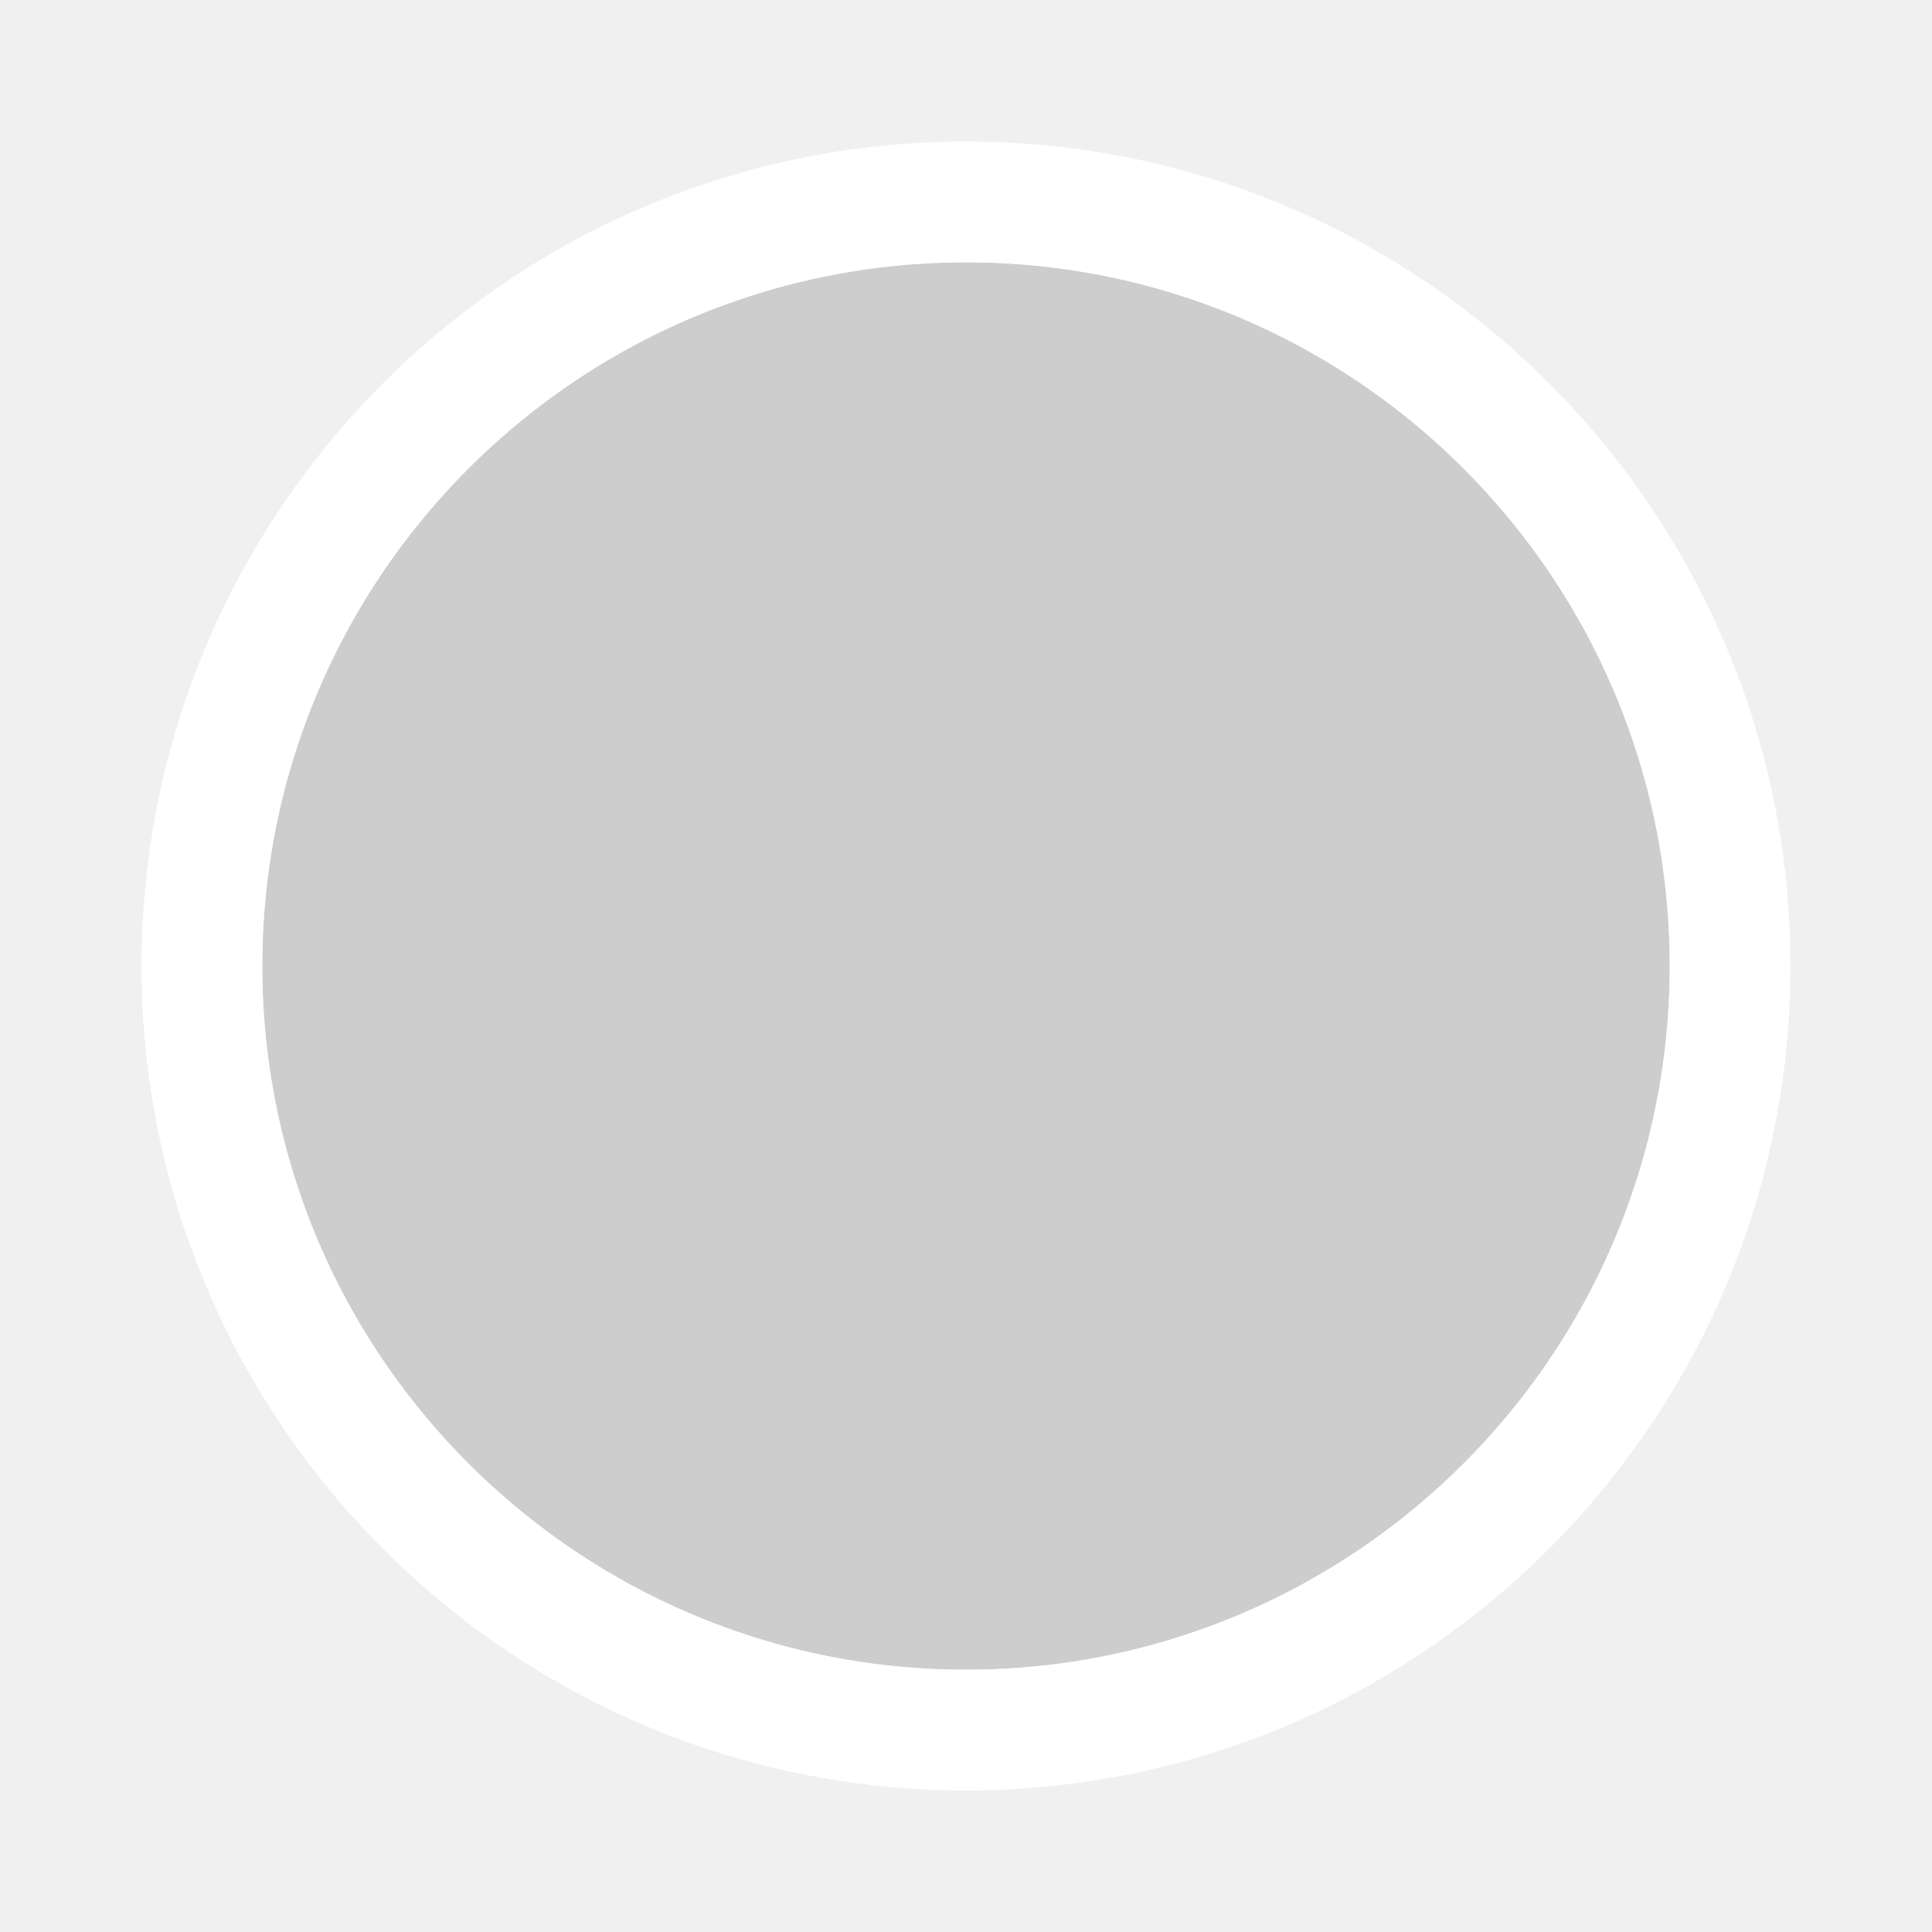
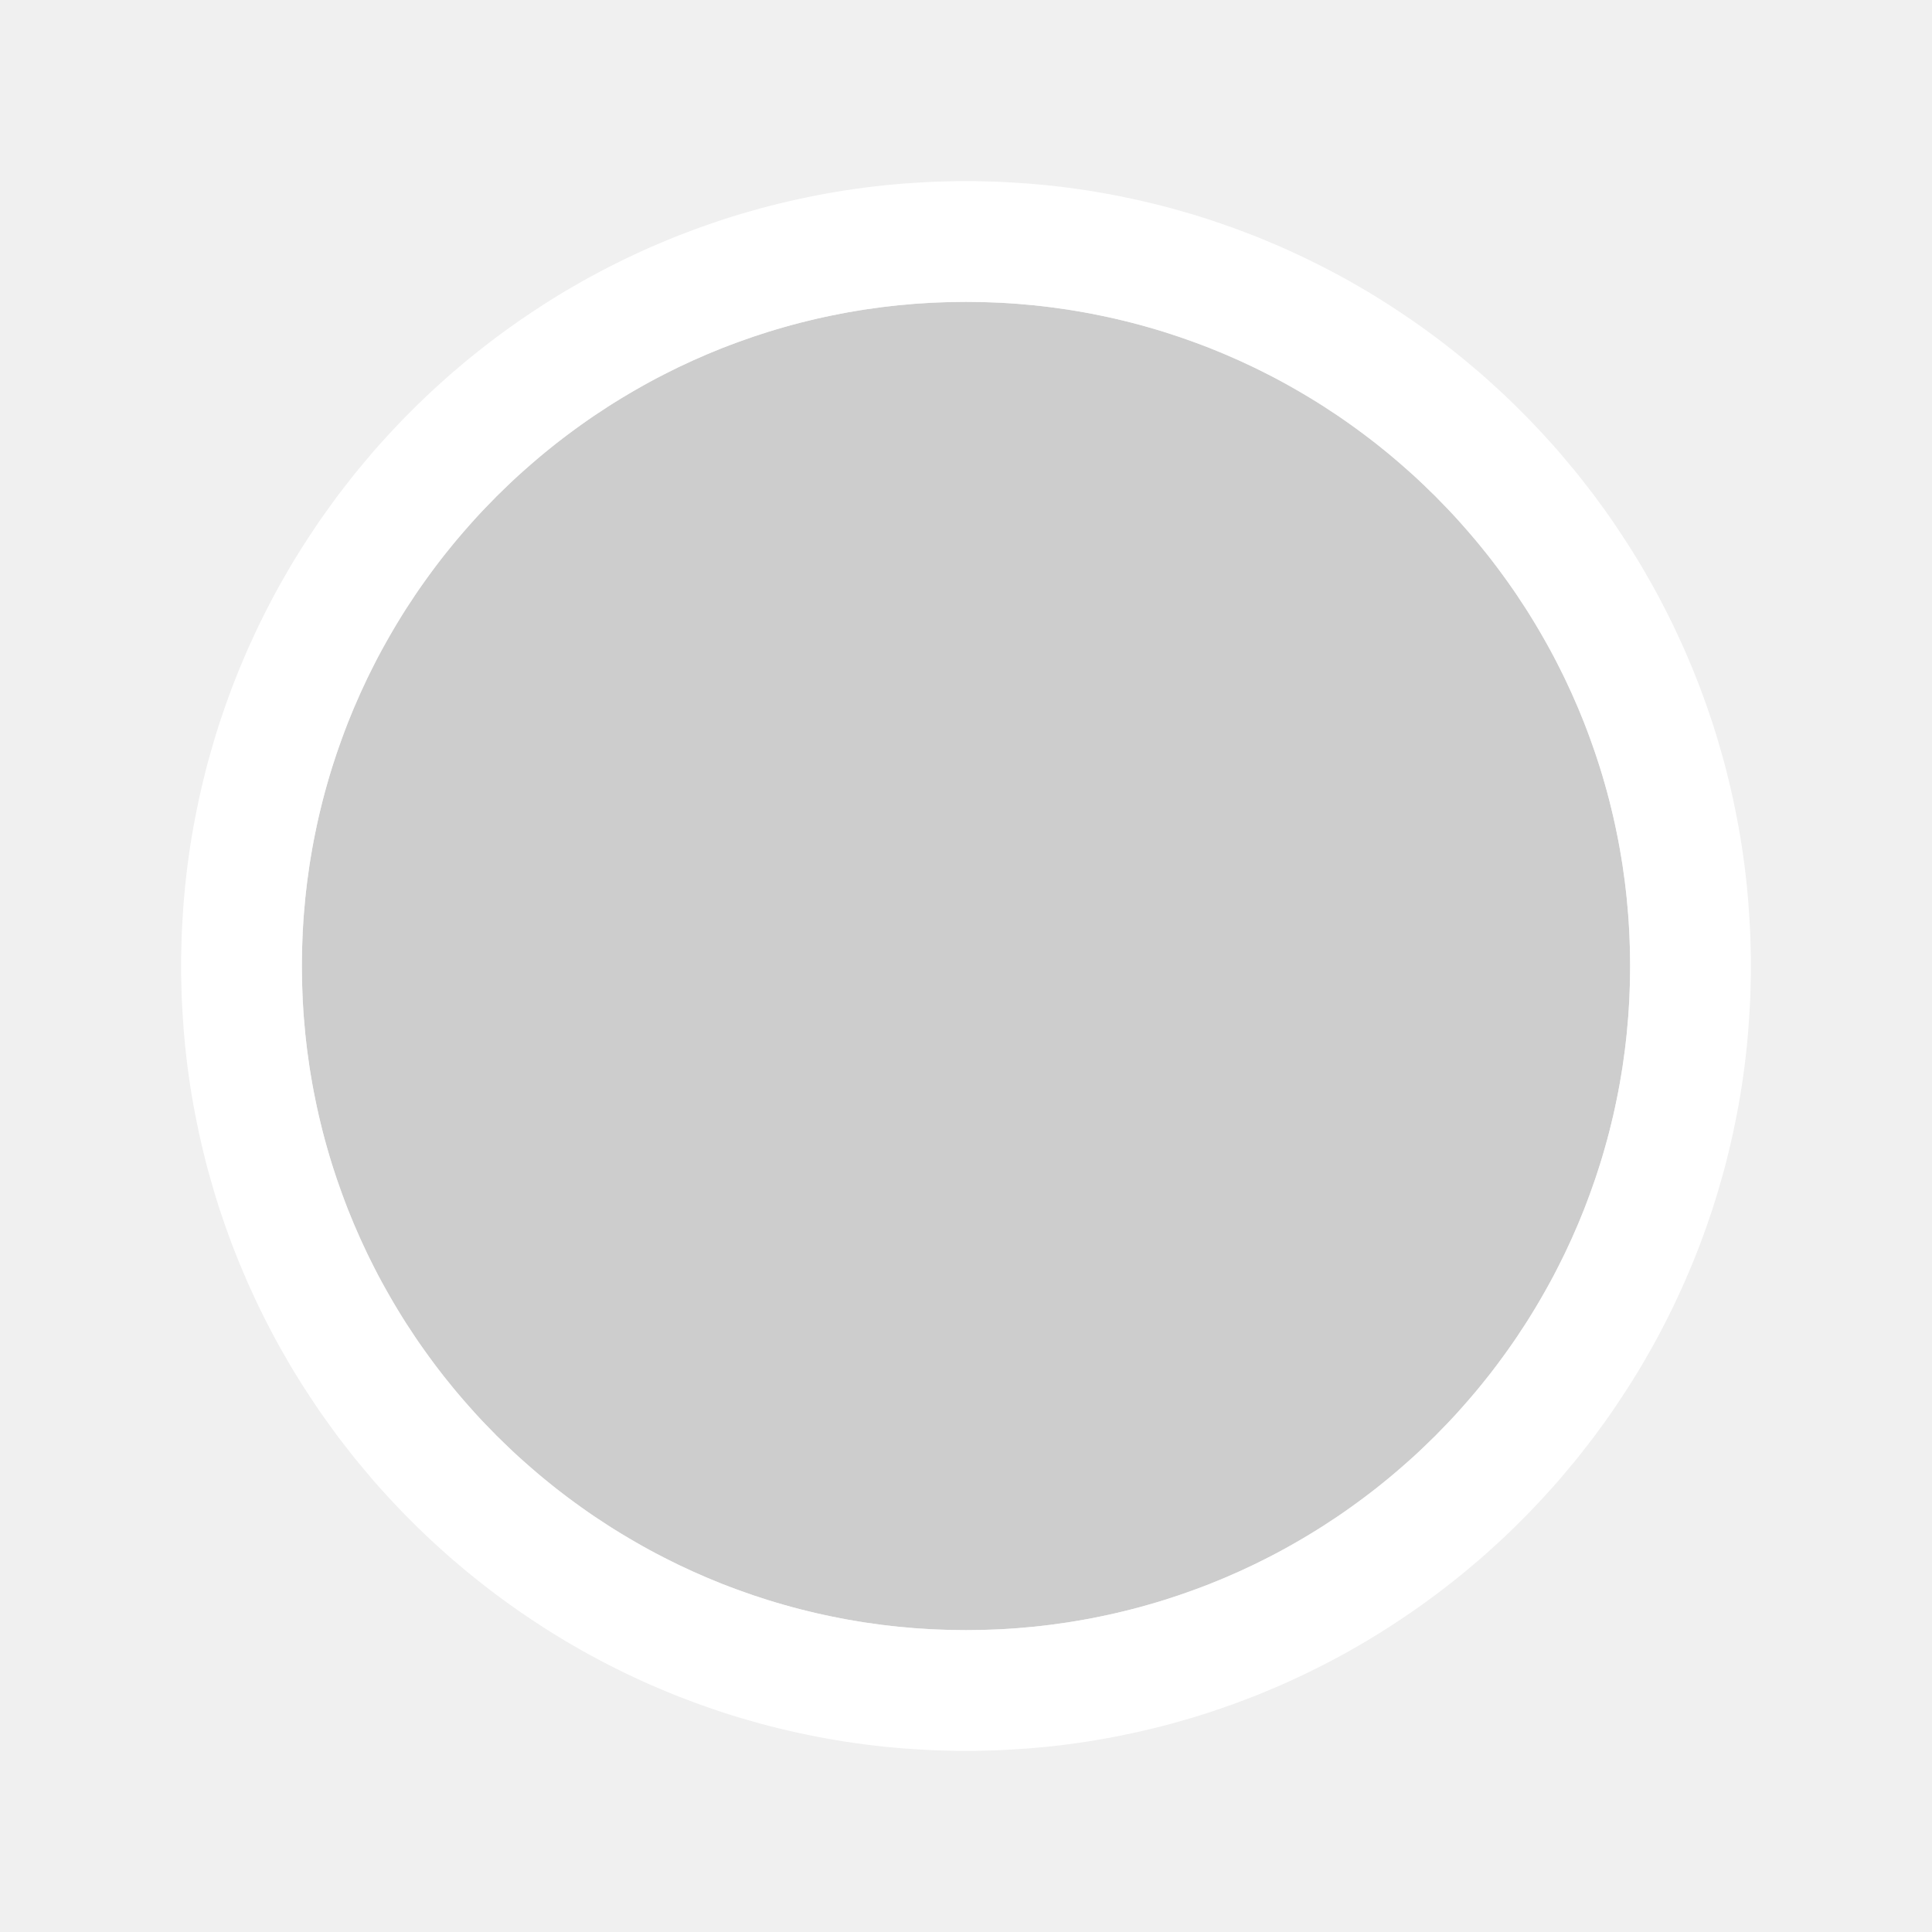
<svg xmlns="http://www.w3.org/2000/svg" width="100%" height="100%" viewBox="0 0 32 32" version="1.1" xml:space="preserve" style="fill-rule:evenodd;clip-rule:evenodd;stroke-linejoin:round;stroke-miterlimit:1.414;">
  <g transform="matrix(1,0,0,1,0,-287)">
    <g id="ll_default" transform="matrix(1,0,0,1,0,287)">
      <rect x="0" y="0" width="32" height="32" style="fill:none;" />
-       <g transform="matrix(1.45697,0,0,1.45697,-7.31149,-413.806)">
+       <g transform="matrix(1.375,0,0,1.375,-6,-389.625)">
        <circle cx="16" cy="295" r="8" style="fill:rgb(205,205,205);" />
-         <path d="M16.121,285.628L16.241,285.63L16.361,285.634L16.481,285.639L16.6,285.646L16.719,285.655L16.838,285.664L16.956,285.676L17.074,285.688L17.192,285.703L17.309,285.718L17.425,285.735L17.541,285.754L17.657,285.774L17.772,285.795L17.887,285.818L18.001,285.842L18.115,285.868L18.228,285.894L18.341,285.923L18.453,285.952L18.564,285.983L18.675,286.016L18.786,286.049L18.896,286.084L19.005,286.12L19.114,286.158L19.222,286.197L19.329,286.237L19.436,286.278L19.542,286.321L19.648,286.365L19.753,286.41L19.857,286.456L19.96,286.504L20.063,286.553L20.165,286.603L20.267,286.654L20.367,286.706L20.468,286.76L20.567,286.815L20.665,286.871L20.763,286.928L20.86,286.986L20.956,287.045L21.052,287.106L21.146,287.167L21.24,287.23L21.333,287.293L21.426,287.358L21.517,287.424L21.608,287.491L21.697,287.559L21.786,287.628L21.874,287.698L21.961,287.769L22.048,287.841L22.133,287.914L22.218,287.988L22.301,288.063L22.384,288.14L22.466,288.217L22.546,288.295L22.626,288.374L22.705,288.454L22.783,288.534L22.86,288.616L22.936,288.699L23.012,288.782L23.086,288.867L23.159,288.952L23.231,289.039L23.302,289.126L23.372,289.214L23.441,289.303L23.509,289.392L23.576,289.483L23.642,289.574L23.707,289.667L23.77,289.76L23.833,289.854L23.894,289.948L23.955,290.044L24.014,290.14L24.072,290.237L24.129,290.335L24.185,290.433L24.24,290.533L24.294,290.632L24.346,290.733L24.397,290.835L24.447,290.937L24.496,291.04L24.544,291.143L24.59,291.247L24.635,291.352L24.679,291.458L24.722,291.564L24.763,291.671L24.803,291.778L24.842,291.886L24.88,291.995L24.916,292.104L24.951,292.214L24.984,292.325L25.017,292.436L25.048,292.547L25.077,292.659L25.106,292.772L25.132,292.885L25.158,292.999L25.182,293.113L25.205,293.228L25.226,293.343L25.246,293.459L25.265,293.575L25.282,293.691L25.297,293.808L25.312,293.926L25.324,294.044L25.336,294.162L25.345,294.281L25.354,294.4L25.361,294.519L25.366,294.639L25.37,294.759L25.372,294.879L25.373,295L25.372,295.121L25.37,295.241L25.366,295.361L25.361,295.481L25.354,295.6L25.345,295.719L25.336,295.838L25.324,295.956L25.312,296.074L25.297,296.192L25.282,296.309L25.265,296.425L25.246,296.541L25.226,296.657L25.205,296.772L25.182,296.887L25.158,297.001L25.132,297.115L25.106,297.228L25.077,297.341L25.048,297.453L25.017,297.564L24.984,297.675L24.951,297.786L24.916,297.896L24.88,298.005L24.842,298.114L24.803,298.222L24.763,298.329L24.722,298.436L24.679,298.542L24.635,298.648L24.59,298.753L24.544,298.857L24.496,298.96L24.447,299.063L24.397,299.165L24.346,299.267L24.294,299.368L24.24,299.467L24.185,299.567L24.129,299.665L24.072,299.763L24.014,299.86L23.955,299.956L23.894,300.052L23.833,300.146L23.77,300.24L23.707,300.333L23.642,300.426L23.576,300.517L23.509,300.608L23.441,300.697L23.372,300.786L23.302,300.874L23.231,300.961L23.159,301.048L23.086,301.133L23.012,301.218L22.937,301.301L22.86,301.384L22.783,301.466L22.705,301.547L22.626,301.626L22.547,301.705L22.466,301.783L22.384,301.86L22.301,301.937L22.218,302.012L22.133,302.086L22.048,302.159L21.961,302.231L21.874,302.302L21.786,302.372L21.697,302.441L21.607,302.509L21.517,302.576L21.426,302.642L21.333,302.707L21.24,302.77L21.146,302.833L21.052,302.894L20.956,302.955L20.86,303.014L20.763,303.072L20.665,303.129L20.567,303.185L20.468,303.24L20.368,303.293L20.267,303.346L20.165,303.397L20.063,303.447L19.96,303.496L19.857,303.543L19.753,303.59L19.648,303.635L19.542,303.679L19.436,303.722L19.329,303.763L19.222,303.803L19.114,303.842L19.005,303.88L18.896,303.916L18.786,303.951L18.675,303.984L18.564,304.017L18.453,304.048L18.341,304.077L18.228,304.106L18.115,304.132L18.001,304.158L17.887,304.182L17.772,304.205L17.657,304.226L17.541,304.246L17.425,304.265L17.309,304.282L17.192,304.297L17.074,304.312L16.956,304.324L16.838,304.336L16.719,304.345L16.6,304.354L16.481,304.361L16.361,304.366L16.241,304.37L16.121,304.372L16,304.373L15.879,304.372L15.759,304.37L15.639,304.366L15.519,304.361L15.4,304.354L15.281,304.345L15.162,304.336L15.044,304.324L14.926,304.312L14.808,304.297L14.691,304.282L14.575,304.265L14.459,304.246L14.343,304.226L14.228,304.205L14.113,304.182L13.999,304.158L13.885,304.132L13.772,304.106L13.659,304.077L13.547,304.048L13.436,304.017L13.325,303.984L13.214,303.951L13.104,303.916L12.995,303.88L12.886,303.842L12.778,303.803L12.671,303.763L12.564,303.722L12.458,303.679L12.352,303.635L12.247,303.59L12.143,303.543L12.04,303.496L11.937,303.447L11.835,303.397L11.733,303.346L11.632,303.293L11.532,303.24L11.433,303.185L11.335,303.129L11.237,303.072L11.14,303.014L11.044,302.955L10.948,302.894L10.854,302.833L10.76,302.77L10.667,302.707L10.574,302.642L10.483,302.576L10.393,302.509L10.303,302.441L10.214,302.372L10.126,302.302L10.039,302.231L9.952,302.159L9.867,302.086L9.782,302.012L9.699,301.937L9.616,301.86L9.534,301.783L9.453,301.705L9.374,301.626L9.295,301.547L9.217,301.466L9.14,301.384L9.063,301.301L8.988,301.218L8.914,301.133L8.841,301.048L8.769,300.961L8.698,300.874L8.628,300.786L8.559,300.697L8.491,300.608L8.424,300.517L8.358,300.426L8.293,300.333L8.23,300.24L8.167,300.146L8.106,300.052L8.045,299.956L7.986,299.86L7.928,299.763L7.871,299.665L7.815,299.567L7.76,299.467L7.706,299.368L7.654,299.267L7.603,299.165L7.553,299.063L7.504,298.96L7.456,298.857L7.41,298.753L7.365,298.648L7.321,298.542L7.278,298.436L7.237,298.329L7.197,298.222L7.158,298.114L7.12,298.005L7.084,297.896L7.049,297.786L7.016,297.675L6.983,297.564L6.952,297.453L6.923,297.341L6.894,297.228L6.868,297.115L6.842,297.001L6.818,296.887L6.795,296.772L6.774,296.657L6.754,296.541L6.735,296.425L6.718,296.309L6.703,296.192L6.688,296.074L6.676,295.956L6.664,295.838L6.655,295.719L6.646,295.6L6.639,295.481L6.634,295.361L6.63,295.241L6.628,295.121L6.627,295L6.628,294.879L6.63,294.759L6.634,294.639L6.639,294.519L6.646,294.4L6.655,294.281L6.664,294.162L6.676,294.044L6.688,293.926L6.703,293.808L6.718,293.691L6.735,293.575L6.754,293.459L6.774,293.343L6.795,293.228L6.818,293.113L6.842,292.999L6.868,292.885L6.894,292.772L6.923,292.659L6.952,292.547L6.983,292.436L7.016,292.325L7.049,292.214L7.084,292.104L7.12,291.995L7.158,291.886L7.197,291.778L7.237,291.671L7.278,291.564L7.321,291.458L7.365,291.352L7.41,291.247L7.456,291.143L7.504,291.04L7.553,290.937L7.603,290.835L7.654,290.733L7.706,290.632L7.76,290.533L7.815,290.433L7.871,290.335L7.928,290.237L7.986,290.14L8.045,290.044L8.106,289.948L8.167,289.854L8.23,289.76L8.293,289.667L8.358,289.574L8.424,289.483L8.491,289.392L8.559,289.303L8.628,289.214L8.698,289.126L8.769,289.039L8.841,288.952L8.914,288.867L8.988,288.782L9.064,288.699L9.14,288.616L9.217,288.534L9.295,288.454L9.374,288.374L9.454,288.295L9.534,288.217L9.616,288.14L9.699,288.063L9.782,287.988L9.867,287.914L9.952,287.841L10.039,287.769L10.126,287.698L10.214,287.628L10.303,287.559L10.392,287.491L10.483,287.424L10.574,287.358L10.667,287.293L10.76,287.23L10.854,287.167L10.948,287.106L11.044,287.045L11.14,286.986L11.237,286.928L11.335,286.871L11.433,286.815L11.532,286.76L11.633,286.706L11.733,286.654L11.835,286.603L11.937,286.553L12.04,286.504L12.143,286.456L12.247,286.41L12.352,286.365L12.458,286.321L12.564,286.278L12.671,286.237L12.778,286.197L12.886,286.158L12.995,286.12L13.104,286.084L13.214,286.049L13.325,286.016L13.436,285.983L13.547,285.952L13.659,285.923L13.772,285.894L13.885,285.868L13.999,285.842L14.113,285.818L14.228,285.795L14.343,285.774L14.459,285.754L14.575,285.735L14.691,285.718L14.808,285.703L14.926,285.688L15.044,285.676L15.162,285.664L15.281,285.655L15.4,285.646L15.519,285.639L15.639,285.634L15.759,285.63L15.879,285.628L16,285.627L16.121,285.628ZM15.897,287.001L15.794,287.003L15.691,287.006L15.589,287.01L15.487,287.016L15.385,287.023L15.284,287.032L15.183,287.041L15.082,287.052L14.982,287.064L14.882,287.078L14.782,287.092L14.683,287.108L14.585,287.125L14.486,287.143L14.389,287.163L14.291,287.183L14.194,287.205L14.098,287.228L14.002,287.252L13.906,287.277L13.811,287.304L13.716,287.331L13.622,287.36L13.528,287.39L13.435,287.421L13.343,287.453L13.251,287.486L13.159,287.52L13.068,287.555L12.977,287.592L12.887,287.629L12.798,287.668L12.709,287.707L12.621,287.748L12.533,287.789L12.446,287.832L12.359,287.876L12.273,287.92L12.188,287.966L12.103,288.013L12.019,288.061L11.936,288.109L11.853,288.159L11.771,288.209L11.689,288.261L11.609,288.314L11.528,288.367L11.449,288.421L11.37,288.477L11.292,288.533L11.215,288.59L11.138,288.648L11.062,288.707L10.987,288.767L10.912,288.828L10.839,288.889L10.766,288.952L10.694,289.015L10.622,289.079L10.551,289.144L10.482,289.21L10.413,289.277L10.344,289.344L10.277,289.413L10.21,289.482L10.144,289.551L10.079,289.622L10.015,289.694L9.952,289.766L9.889,289.839L9.828,289.912L9.767,289.987L9.707,290.062L9.648,290.138L9.59,290.215L9.533,290.292L9.477,290.37L9.421,290.449L9.367,290.528L9.314,290.609L9.261,290.689L9.209,290.771L9.159,290.853L9.109,290.936L9.061,291.019L9.013,291.103L8.966,291.188L8.92,291.273L8.876,291.359L8.832,291.446L8.789,291.533L8.748,291.621L8.707,291.709L8.668,291.798L8.629,291.887L8.592,291.977L8.555,292.068L8.52,292.159L8.486,292.251L8.453,292.343L8.421,292.435L8.39,292.528L8.36,292.622L8.331,292.716L8.304,292.811L8.277,292.906L8.252,293.002L8.228,293.098L8.205,293.194L8.183,293.291L8.163,293.389L8.143,293.486L8.125,293.585L8.108,293.683L8.092,293.782L8.078,293.882L8.064,293.982L8.052,294.082L8.041,294.183L8.032,294.284L8.023,294.385L8.016,294.487L8.01,294.589L8.006,294.691L8.003,294.794L8.001,294.897L8,295L8.001,295.103L8.003,295.206L8.006,295.309L8.01,295.411L8.016,295.513L8.023,295.615L8.032,295.716L8.041,295.817L8.052,295.918L8.064,296.018L8.078,296.118L8.092,296.218L8.108,296.317L8.125,296.415L8.143,296.514L8.163,296.611L8.183,296.709L8.205,296.806L8.228,296.902L8.252,296.998L8.277,297.094L8.304,297.189L8.331,297.284L8.36,297.378L8.39,297.472L8.421,297.565L8.453,297.657L8.486,297.749L8.52,297.841L8.555,297.932L8.592,298.023L8.629,298.113L8.668,298.202L8.707,298.291L8.748,298.379L8.789,298.467L8.832,298.554L8.876,298.641L8.92,298.727L8.966,298.812L9.013,298.897L9.061,298.981L9.109,299.064L9.159,299.147L9.209,299.229L9.261,299.311L9.314,299.391L9.367,299.472L9.421,299.551L9.477,299.63L9.533,299.708L9.59,299.785L9.648,299.862L9.707,299.938L9.767,300.013L9.828,300.088L9.889,300.161L9.952,300.234L10.015,300.306L10.079,300.378L10.144,300.449L10.21,300.518L10.277,300.587L10.344,300.656L10.413,300.723L10.482,300.79L10.551,300.856L10.622,300.921L10.694,300.985L10.766,301.048L10.839,301.111L10.912,301.172L10.987,301.233L11.062,301.293L11.138,301.352L11.215,301.41L11.292,301.467L11.37,301.523L11.449,301.579L11.528,301.633L11.609,301.686L11.689,301.739L11.771,301.791L11.853,301.841L11.936,301.891L12.019,301.939L12.103,301.987L12.188,302.034L12.273,302.08L12.359,302.124L12.446,302.168L12.533,302.211L12.621,302.252L12.709,302.293L12.798,302.332L12.887,302.371L12.977,302.408L13.068,302.445L13.159,302.48L13.251,302.514L13.343,302.547L13.435,302.579L13.528,302.61L13.622,302.64L13.716,302.669L13.811,302.696L13.906,302.723L14.002,302.748L14.098,302.772L14.194,302.795L14.291,302.817L14.389,302.837L14.486,302.857L14.585,302.875L14.683,302.892L14.782,302.908L14.882,302.922L14.982,302.936L15.082,302.948L15.183,302.959L15.284,302.968L15.385,302.977L15.487,302.984L15.589,302.99L15.691,302.994L15.794,302.997L15.897,302.999L16,303L16.103,302.999L16.206,302.997L16.309,302.994L16.411,302.99L16.513,302.984L16.615,302.977L16.716,302.968L16.817,302.959L16.918,302.948L17.018,302.936L17.118,302.922L17.218,302.908L17.317,302.892L17.415,302.875L17.514,302.857L17.611,302.837L17.709,302.817L17.806,302.795L17.902,302.772L17.998,302.748L18.094,302.723L18.189,302.696L18.284,302.669L18.378,302.64L18.472,302.61L18.565,302.579L18.657,302.547L18.749,302.514L18.841,302.48L18.932,302.445L19.023,302.408L19.113,302.371L19.202,302.332L19.291,302.293L19.379,302.252L19.467,302.211L19.554,302.168L19.641,302.124L19.727,302.08L19.812,302.034L19.897,301.987L19.981,301.939L20.064,301.891L20.147,301.841L20.229,301.791L20.311,301.739L20.391,301.686L20.472,301.633L20.551,301.579L20.63,301.523L20.708,301.467L20.785,301.41L20.862,301.352L20.938,301.293L21.013,301.233L21.088,301.172L21.161,301.111L21.234,301.048L21.306,300.985L21.378,300.921L21.449,300.856L21.518,300.79L21.587,300.723L21.656,300.656L21.723,300.587L21.79,300.518L21.856,300.449L21.921,300.378L21.985,300.306L22.048,300.234L22.111,300.161L22.172,300.088L22.233,300.013L22.293,299.938L22.352,299.862L22.41,299.785L22.467,299.708L22.523,299.63L22.579,299.551L22.633,299.472L22.686,299.391L22.739,299.311L22.791,299.229L22.841,299.147L22.891,299.064L22.939,298.981L22.987,298.897L23.034,298.812L23.08,298.727L23.124,298.641L23.168,298.554L23.211,298.467L23.252,298.379L23.293,298.291L23.332,298.202L23.371,298.113L23.408,298.023L23.445,297.932L23.48,297.841L23.514,297.749L23.547,297.657L23.579,297.565L23.61,297.472L23.64,297.378L23.669,297.284L23.696,297.189L23.723,297.094L23.748,296.998L23.772,296.902L23.795,296.806L23.817,296.709L23.837,296.611L23.857,296.514L23.875,296.415L23.892,296.317L23.908,296.218L23.922,296.118L23.936,296.018L23.948,295.918L23.959,295.817L23.968,295.716L23.977,295.615L23.984,295.513L23.99,295.411L23.994,295.309L23.997,295.206L23.999,295.103L24,295L23.999,294.897L23.997,294.794L23.994,294.691L23.99,294.589L23.984,294.487L23.977,294.385L23.968,294.284L23.959,294.183L23.948,294.082L23.936,293.982L23.922,293.882L23.908,293.782L23.892,293.683L23.875,293.585L23.857,293.486L23.837,293.389L23.817,293.291L23.795,293.194L23.772,293.098L23.748,293.002L23.723,292.906L23.696,292.811L23.669,292.716L23.64,292.622L23.61,292.528L23.579,292.435L23.547,292.343L23.514,292.251L23.48,292.159L23.445,292.068L23.408,291.977L23.371,291.887L23.332,291.798L23.293,291.709L23.252,291.621L23.211,291.533L23.168,291.446L23.124,291.359L23.08,291.273L23.034,291.188L22.987,291.103L22.939,291.019L22.891,290.936L22.841,290.853L22.791,290.771L22.739,290.689L22.686,290.609L22.633,290.528L22.579,290.449L22.523,290.37L22.467,290.292L22.41,290.215L22.352,290.138L22.293,290.062L22.233,289.987L22.172,289.912L22.111,289.839L22.048,289.766L21.985,289.694L21.921,289.622L21.856,289.551L21.79,289.482L21.723,289.413L21.656,289.344L21.587,289.277L21.518,289.21L21.449,289.144L21.378,289.079L21.306,289.015L21.234,288.952L21.161,288.889L21.088,288.828L21.013,288.767L20.938,288.707L20.862,288.648L20.785,288.59L20.708,288.533L20.63,288.477L20.551,288.421L20.472,288.367L20.391,288.314L20.311,288.261L20.229,288.209L20.147,288.159L20.064,288.109L19.981,288.061L19.897,288.013L19.812,287.966L19.727,287.92L19.641,287.876L19.554,287.832L19.467,287.789L19.379,287.748L19.291,287.707L19.202,287.668L19.113,287.629L19.023,287.592L18.932,287.555L18.841,287.52L18.749,287.486L18.657,287.453L18.565,287.421L18.472,287.39L18.378,287.36L18.284,287.331L18.189,287.304L18.094,287.277L17.998,287.252L17.902,287.228L17.806,287.205L17.709,287.183L17.611,287.163L17.514,287.143L17.415,287.125L17.317,287.108L17.218,287.092L17.118,287.078L17.018,287.064L16.918,287.052L16.817,287.041L16.716,287.032L16.615,287.023L16.513,287.016L16.411,287.01L16.309,287.006L16.206,287.003L16.103,287.001L16,287L15.897,287.001Z" style="fill:white;" />
+         <path d="M16.122,285.546L16.243,285.549L16.364,285.552L16.485,285.558L16.606,285.565L16.726,285.573L16.845,285.583L16.965,285.594L17.083,285.607L17.202,285.621L17.32,285.637L17.438,285.654L17.555,285.673L17.672,285.693L17.788,285.715L17.903,285.738L18.019,285.762L18.133,285.788L18.247,285.815L18.361,285.843L18.474,285.873L18.587,285.905L18.699,285.937L18.81,285.971L18.921,286.006L19.031,286.043L19.141,286.081L19.25,286.12L19.358,286.161L19.466,286.202L19.573,286.245L19.68,286.29L19.786,286.335L19.891,286.382L19.995,286.43L20.099,286.479L20.202,286.53L20.304,286.581L20.406,286.634L20.507,286.688L20.607,286.743L20.706,286.8L20.805,286.857L20.903,286.916L21,286.976L21.096,287.037L21.191,287.099L21.286,287.162L21.38,287.226L21.473,287.292L21.565,287.358L21.656,287.425L21.747,287.494L21.837,287.564L21.925,287.634L22.014,287.706L22.1,287.779L22.187,287.852L22.272,287.927L22.356,288.003L22.44,288.08L22.522,288.157L22.604,288.236L22.684,288.316L22.764,288.396L22.843,288.478L22.92,288.56L22.997,288.644L23.073,288.728L23.148,288.813L23.221,288.9L23.294,288.987L23.366,289.074L23.436,289.163L23.506,289.253L23.575,289.343L23.642,289.435L23.709,289.527L23.774,289.62L23.838,289.714L23.901,289.809L23.963,289.904L24.024,290L24.084,290.097L24.143,290.195L24.2,290.294L24.257,290.393L24.312,290.493L24.366,290.594L24.419,290.696L24.47,290.798L24.521,290.901L24.57,291.005L24.618,291.109L24.665,291.214L24.71,291.32L24.755,291.427L24.798,291.534L24.84,291.642L24.88,291.75L24.919,291.859L24.957,291.969L24.994,292.079L25.029,292.19L25.063,292.301L25.095,292.413L25.127,292.526L25.157,292.639L25.185,292.753L25.212,292.867L25.238,292.981L25.262,293.097L25.285,293.212L25.307,293.329L25.327,293.445L25.346,293.562L25.363,293.68L25.379,293.798L25.393,293.916L25.406,294.035L25.417,294.155L25.427,294.274L25.435,294.394L25.442,294.515L25.448,294.636L25.451,294.757L25.454,294.878L25.455,295L25.454,295.122L25.451,295.243L25.448,295.364L25.442,295.485L25.435,295.606L25.427,295.726L25.417,295.845L25.406,295.965L25.393,296.084L25.379,296.202L25.363,296.32L25.346,296.438L25.327,296.555L25.307,296.671L25.285,296.788L25.262,296.903L25.238,297.019L25.212,297.133L25.185,297.247L25.157,297.361L25.127,297.474L25.095,297.587L25.063,297.699L25.029,297.81L24.994,297.921L24.957,298.031L24.919,298.141L24.88,298.25L24.84,298.358L24.798,298.466L24.755,298.573L24.71,298.68L24.665,298.785L24.618,298.891L24.57,298.995L24.521,299.099L24.47,299.202L24.419,299.304L24.366,299.406L24.312,299.507L24.257,299.607L24.2,299.706L24.143,299.805L24.084,299.903L24.024,300L23.963,300.096L23.901,300.191L23.838,300.286L23.774,300.38L23.709,300.473L23.642,300.565L23.575,300.657L23.506,300.747L23.436,300.837L23.366,300.926L23.294,301.013L23.221,301.1L23.148,301.187L23.073,301.272L22.997,301.356L22.92,301.44L22.843,301.522L22.764,301.604L22.684,301.684L22.604,301.764L22.522,301.843L22.44,301.92L22.356,301.997L22.272,302.073L22.187,302.148L22.1,302.221L22.014,302.294L21.925,302.366L21.837,302.436L21.747,302.506L21.656,302.575L21.565,302.642L21.473,302.708L21.38,302.774L21.286,302.838L21.191,302.901L21.096,302.963L21,303.024L20.902,303.084L20.805,303.143L20.706,303.2L20.607,303.257L20.507,303.312L20.406,303.366L20.304,303.419L20.202,303.47L20.099,303.521L19.995,303.57L19.891,303.618L19.786,303.665L19.68,303.71L19.573,303.755L19.466,303.798L19.358,303.839L19.25,303.88L19.141,303.919L19.031,303.957L18.921,303.994L18.81,304.029L18.699,304.063L18.587,304.095L18.474,304.127L18.361,304.157L18.247,304.185L18.133,304.212L18.019,304.238L17.903,304.262L17.788,304.285L17.672,304.307L17.555,304.327L17.438,304.346L17.32,304.363L17.202,304.379L17.084,304.393L16.965,304.406L16.845,304.417L16.726,304.427L16.606,304.435L16.485,304.442L16.364,304.448L16.243,304.451L16.122,304.454L16,304.455L15.878,304.454L15.757,304.451L15.636,304.448L15.515,304.442L15.394,304.435L15.274,304.427L15.155,304.417L15.035,304.406L14.916,304.393L14.798,304.379L14.68,304.363L14.562,304.346L14.445,304.327L14.328,304.307L14.212,304.285L14.097,304.262L13.981,304.238L13.867,304.212L13.753,304.185L13.639,304.157L13.526,304.127L13.413,304.095L13.301,304.063L13.19,304.029L13.079,303.994L12.969,303.957L12.859,303.919L12.75,303.88L12.642,303.839L12.534,303.798L12.427,303.755L12.32,303.71L12.214,303.665L12.109,303.618L12.005,303.57L11.901,303.521L11.798,303.47L11.696,303.419L11.594,303.366L11.493,303.312L11.393,303.257L11.294,303.2L11.195,303.143L11.098,303.084L11,303.024L10.904,302.963L10.809,302.901L10.714,302.838L10.62,302.774L10.527,302.708L10.435,302.642L10.344,302.575L10.253,302.506L10.163,302.436L10.075,302.366L9.986,302.294L9.9,302.221L9.813,302.148L9.728,302.073L9.644,301.997L9.56,301.92L9.478,301.843L9.396,301.764L9.316,301.684L9.236,301.604L9.157,301.522L9.08,301.44L9.003,301.356L8.927,301.272L8.852,301.187L8.779,301.1L8.706,301.013L8.634,300.926L8.564,300.837L8.494,300.747L8.425,300.657L8.358,300.565L8.292,300.473L8.226,300.38L8.162,300.286L8.099,300.191L8.037,300.096L7.976,300L7.916,299.903L7.857,299.805L7.8,299.706L7.743,299.607L7.688,299.507L7.634,299.406L7.581,299.304L7.53,299.202L7.479,299.099L7.43,298.995L7.382,298.891L7.335,298.785L7.29,298.68L7.245,298.573L7.202,298.466L7.16,298.358L7.12,298.25L7.081,298.141L7.043,298.031L7.006,297.921L6.971,297.81L6.937,297.699L6.905,297.587L6.873,297.474L6.843,297.361L6.815,297.247L6.788,297.133L6.762,297.019L6.738,296.903L6.715,296.788L6.693,296.671L6.673,296.555L6.654,296.438L6.637,296.32L6.621,296.202L6.607,296.084L6.594,295.965L6.583,295.845L6.573,295.726L6.565,295.606L6.558,295.485L6.552,295.364L6.549,295.243L6.546,295.122L6.545,295L6.546,294.878L6.549,294.757L6.552,294.636L6.558,294.515L6.565,294.394L6.573,294.274L6.583,294.155L6.594,294.035L6.607,293.916L6.621,293.798L6.637,293.68L6.654,293.562L6.673,293.445L6.693,293.329L6.715,293.212L6.738,293.097L6.762,292.981L6.788,292.867L6.815,292.753L6.843,292.639L6.873,292.526L6.905,292.413L6.937,292.301L6.971,292.19L7.006,292.079L7.043,291.969L7.081,291.859L7.12,291.75L7.16,291.642L7.202,291.534L7.245,291.427L7.29,291.32L7.335,291.214L7.382,291.109L7.43,291.005L7.479,290.901L7.53,290.798L7.581,290.696L7.634,290.594L7.688,290.493L7.743,290.393L7.8,290.294L7.857,290.195L7.916,290.097L7.976,290L8.037,289.904L8.099,289.809L8.162,289.714L8.226,289.62L8.292,289.527L8.358,289.435L8.425,289.343L8.494,289.253L8.564,289.163L8.634,289.074L8.706,288.987L8.779,288.9L8.852,288.813L8.927,288.728L9.003,288.644L9.08,288.56L9.157,288.478L9.236,288.396L9.316,288.316L9.396,288.236L9.478,288.157L9.56,288.08L9.644,288.003L9.728,287.927L9.813,287.852L9.9,287.779L9.986,287.706L10.075,287.634L10.163,287.564L10.253,287.494L10.344,287.425L10.435,287.358L10.527,287.292L10.62,287.226L10.714,287.162L10.809,287.099L10.904,287.037L11,286.976L11.097,286.916L11.195,286.857L11.294,286.8L11.393,286.743L11.493,286.688L11.594,286.634L11.696,286.581L11.798,286.53L11.901,286.479L12.005,286.43L12.109,286.382L12.214,286.335L12.32,286.29L12.427,286.245L12.534,286.202L12.642,286.161L12.75,286.12L12.859,286.081L12.969,286.043L13.079,286.006L13.19,285.971L13.301,285.937L13.413,285.905L13.526,285.873L13.639,285.843L13.753,285.815L13.867,285.788L13.981,285.762L14.097,285.738L14.212,285.715L14.328,285.693L14.445,285.673L14.562,285.654L14.68,285.637L14.798,285.621L14.917,285.607L15.035,285.594L15.155,285.583L15.274,285.573L15.394,285.565L15.515,285.558L15.636,285.552L15.757,285.549L15.878,285.546L16,285.545L16.122,285.546ZM15.897,287.001L15.794,287.003L15.691,287.006L15.589,287.01L15.487,287.016L15.385,287.023L15.284,287.032L15.183,287.041L15.082,287.052L14.982,287.064L14.882,287.078L14.782,287.092L14.683,287.108L14.585,287.125L14.486,287.143L14.389,287.163L14.291,287.183L14.194,287.205L14.098,287.228L14.002,287.252L13.906,287.277L13.811,287.304L13.716,287.331L13.622,287.36L13.528,287.39L13.435,287.421L13.343,287.453L13.251,287.486L13.159,287.52L13.068,287.555L12.977,287.592L12.887,287.629L12.798,287.668L12.709,287.707L12.621,287.748L12.533,287.789L12.446,287.832L12.359,287.876L12.273,287.92L12.188,287.966L12.103,288.013L12.019,288.061L11.936,288.109L11.853,288.159L11.771,288.209L11.689,288.261L11.609,288.314L11.528,288.367L11.449,288.421L11.37,288.477L11.292,288.533L11.215,288.59L11.138,288.648L11.062,288.707L10.987,288.767L10.912,288.828L10.839,288.889L10.766,288.952L10.694,289.015L10.622,289.079L10.551,289.144L10.482,289.21L10.413,289.277L10.344,289.344L10.277,289.413L10.21,289.482L10.144,289.551L10.079,289.622L10.015,289.694L9.952,289.766L9.889,289.839L9.828,289.912L9.767,289.987L9.707,290.062L9.648,290.138L9.59,290.215L9.533,290.292L9.477,290.37L9.421,290.449L9.367,290.528L9.314,290.609L9.261,290.689L9.209,290.771L9.159,290.853L9.109,290.936L9.061,291.019L9.013,291.103L8.966,291.188L8.92,291.273L8.876,291.359L8.832,291.446L8.789,291.533L8.748,291.621L8.707,291.709L8.668,291.798L8.629,291.887L8.592,291.977L8.555,292.068L8.52,292.159L8.486,292.251L8.453,292.343L8.421,292.435L8.39,292.528L8.36,292.622L8.331,292.716L8.304,292.811L8.277,292.906L8.252,293.002L8.228,293.098L8.205,293.194L8.183,293.291L8.163,293.389L8.143,293.486L8.125,293.585L8.108,293.683L8.092,293.782L8.078,293.882L8.064,293.982L8.052,294.082L8.041,294.183L8.032,294.284L8.023,294.385L8.016,294.487L8.01,294.589L8.006,294.691L8.003,294.794L8.001,294.897L8,295L8.001,295.103L8.003,295.206L8.006,295.309L8.01,295.411L8.016,295.513L8.023,295.615L8.032,295.716L8.041,295.817L8.052,295.918L8.064,296.018L8.078,296.118L8.092,296.218L8.108,296.317L8.125,296.415L8.143,296.514L8.163,296.611L8.183,296.709L8.205,296.806L8.228,296.902L8.252,296.998L8.277,297.094L8.304,297.189L8.331,297.284L8.36,297.378L8.39,297.472L8.421,297.565L8.453,297.657L8.486,297.749L8.52,297.841L8.555,297.932L8.592,298.023L8.629,298.113L8.668,298.202L8.707,298.291L8.748,298.379L8.789,298.467L8.832,298.554L8.876,298.641L8.92,298.727L8.966,298.812L9.013,298.897L9.061,298.981L9.109,299.064L9.159,299.147L9.209,299.229L9.261,299.311L9.314,299.391L9.367,299.472L9.421,299.551L9.477,299.63L9.533,299.708L9.59,299.785L9.648,299.862L9.707,299.938L9.767,300.013L9.828,300.088L9.889,300.161L9.952,300.234L10.015,300.306L10.079,300.378L10.144,300.449L10.21,300.518L10.277,300.587L10.344,300.656L10.413,300.723L10.482,300.79L10.551,300.856L10.622,300.921L10.694,300.985L10.766,301.048L10.839,301.111L10.912,301.172L10.987,301.233L11.062,301.293L11.138,301.352L11.215,301.41L11.292,301.467L11.37,301.523L11.449,301.579L11.528,301.633L11.609,301.686L11.689,301.739L11.771,301.791L11.853,301.841L11.936,301.891L12.019,301.939L12.103,301.987L12.188,302.034L12.273,302.08L12.359,302.124L12.446,302.168L12.533,302.211L12.621,302.252L12.709,302.293L12.798,302.332L12.887,302.371L12.977,302.408L13.068,302.445L13.159,302.48L13.251,302.514L13.343,302.547L13.435,302.579L13.528,302.61L13.622,302.64L13.716,302.669L13.811,302.696L13.906,302.723L14.002,302.748L14.098,302.772L14.194,302.795L14.291,302.817L14.389,302.837L14.486,302.857L14.585,302.875L14.683,302.892L14.782,302.908L14.882,302.922L14.982,302.936L15.082,302.948L15.183,302.959L15.284,302.968L15.385,302.977L15.487,302.984L15.589,302.99L15.691,302.994L15.794,302.997L15.897,302.999L16,303L16.103,302.999L16.206,302.997L16.309,302.994L16.411,302.99L16.513,302.984L16.615,302.977L16.716,302.968L16.817,302.959L16.918,302.948L17.018,302.936L17.118,302.922L17.218,302.908L17.317,302.892L17.415,302.875L17.514,302.857L17.611,302.837L17.709,302.817L17.806,302.795L17.902,302.772L17.998,302.748L18.094,302.723L18.189,302.696L18.284,302.669L18.378,302.64L18.472,302.61L18.565,302.579L18.657,302.547L18.749,302.514L18.841,302.48L18.932,302.445L19.023,302.408L19.113,302.371L19.202,302.332L19.291,302.293L19.379,302.252L19.467,302.211L19.554,302.168L19.641,302.124L19.727,302.08L19.812,302.034L19.897,301.987L19.981,301.939L20.064,301.891L20.147,301.841L20.229,301.791L20.311,301.739L20.391,301.686L20.472,301.633L20.551,301.579L20.63,301.523L20.708,301.467L20.785,301.41L20.862,301.352L20.938,301.293L21.013,301.233L21.088,301.172L21.161,301.111L21.234,301.048L21.306,300.985L21.378,300.921L21.449,300.856L21.518,300.79L21.587,300.723L21.656,300.656L21.723,300.587L21.79,300.518L21.856,300.449L21.921,300.378L21.985,300.306L22.048,300.234L22.111,300.161L22.172,300.088L22.233,300.013L22.293,299.938L22.352,299.862L22.41,299.785L22.467,299.708L22.523,299.63L22.579,299.551L22.633,299.472L22.686,299.391L22.739,299.311L22.791,299.229L22.841,299.147L22.891,299.064L22.939,298.981L22.987,298.897L23.034,298.812L23.08,298.727L23.124,298.641L23.168,298.554L23.211,298.467L23.252,298.379L23.293,298.291L23.332,298.202L23.371,298.113L23.408,298.023L23.445,297.932L23.48,297.841L23.514,297.749L23.547,297.657L23.579,297.565L23.61,297.472L23.64,297.378L23.669,297.284L23.696,297.189L23.723,297.094L23.748,296.998L23.772,296.902L23.795,296.806L23.817,296.709L23.837,296.611L23.857,296.514L23.875,296.415L23.892,296.317L23.908,296.218L23.922,296.118L23.936,296.018L23.948,295.918L23.959,295.817L23.968,295.716L23.977,295.615L23.984,295.513L23.99,295.411L23.994,295.309L23.997,295.206L23.999,295.103L24,295L23.999,294.897L23.997,294.794L23.994,294.691L23.99,294.589L23.984,294.487L23.977,294.385L23.968,294.284L23.959,294.183L23.948,294.082L23.936,293.982L23.922,293.882L23.908,293.782L23.892,293.683L23.875,293.585L23.857,293.486L23.837,293.389L23.817,293.291L23.795,293.194L23.772,293.098L23.748,293.002L23.723,292.906L23.696,292.811L23.669,292.716L23.64,292.622L23.61,292.528L23.579,292.435L23.547,292.343L23.514,292.251L23.48,292.159L23.445,292.068L23.408,291.977L23.371,291.887L23.332,291.798L23.293,291.709L23.252,291.621L23.211,291.533L23.168,291.446L23.124,291.359L23.08,291.273L23.034,291.188L22.987,291.103L22.939,291.019L22.891,290.936L22.841,290.853L22.791,290.771L22.739,290.689L22.686,290.609L22.633,290.528L22.579,290.449L22.523,290.37L22.467,290.292L22.41,290.215L22.352,290.138L22.293,290.062L22.233,289.987L22.172,289.912L22.111,289.839L22.048,289.766L21.985,289.694L21.921,289.622L21.856,289.551L21.79,289.482L21.723,289.413L21.656,289.344L21.587,289.277L21.518,289.21L21.449,289.144L21.378,289.079L21.306,289.015L21.234,288.952L21.161,288.889L21.088,288.828L21.013,288.767L20.938,288.707L20.862,288.648L20.785,288.59L20.708,288.533L20.63,288.477L20.551,288.421L20.472,288.367L20.391,288.314L20.311,288.261L20.229,288.209L20.147,288.159L20.064,288.109L19.981,288.061L19.897,288.013L19.812,287.966L19.727,287.92L19.641,287.876L19.554,287.832L19.467,287.789L19.379,287.748L19.291,287.707L19.202,287.668L19.113,287.629L19.023,287.592L18.932,287.555L18.841,287.52L18.749,287.486L18.657,287.453L18.565,287.421L18.472,287.39L18.378,287.36L18.284,287.331L18.189,287.304L18.094,287.277L17.998,287.252L17.902,287.228L17.806,287.205L17.709,287.183L17.611,287.163L17.514,287.143L17.415,287.125L17.317,287.108L17.218,287.092L17.118,287.078L17.018,287.064L16.918,287.052L16.817,287.041L16.716,287.032L16.615,287.023L16.513,287.016L16.411,287.01L16.309,287.006L16.206,287.003L16.103,287.001L16,287L15.897,287.001Z" style="fill:white;" />
      </g>
    </g>
  </g>
</svg>
